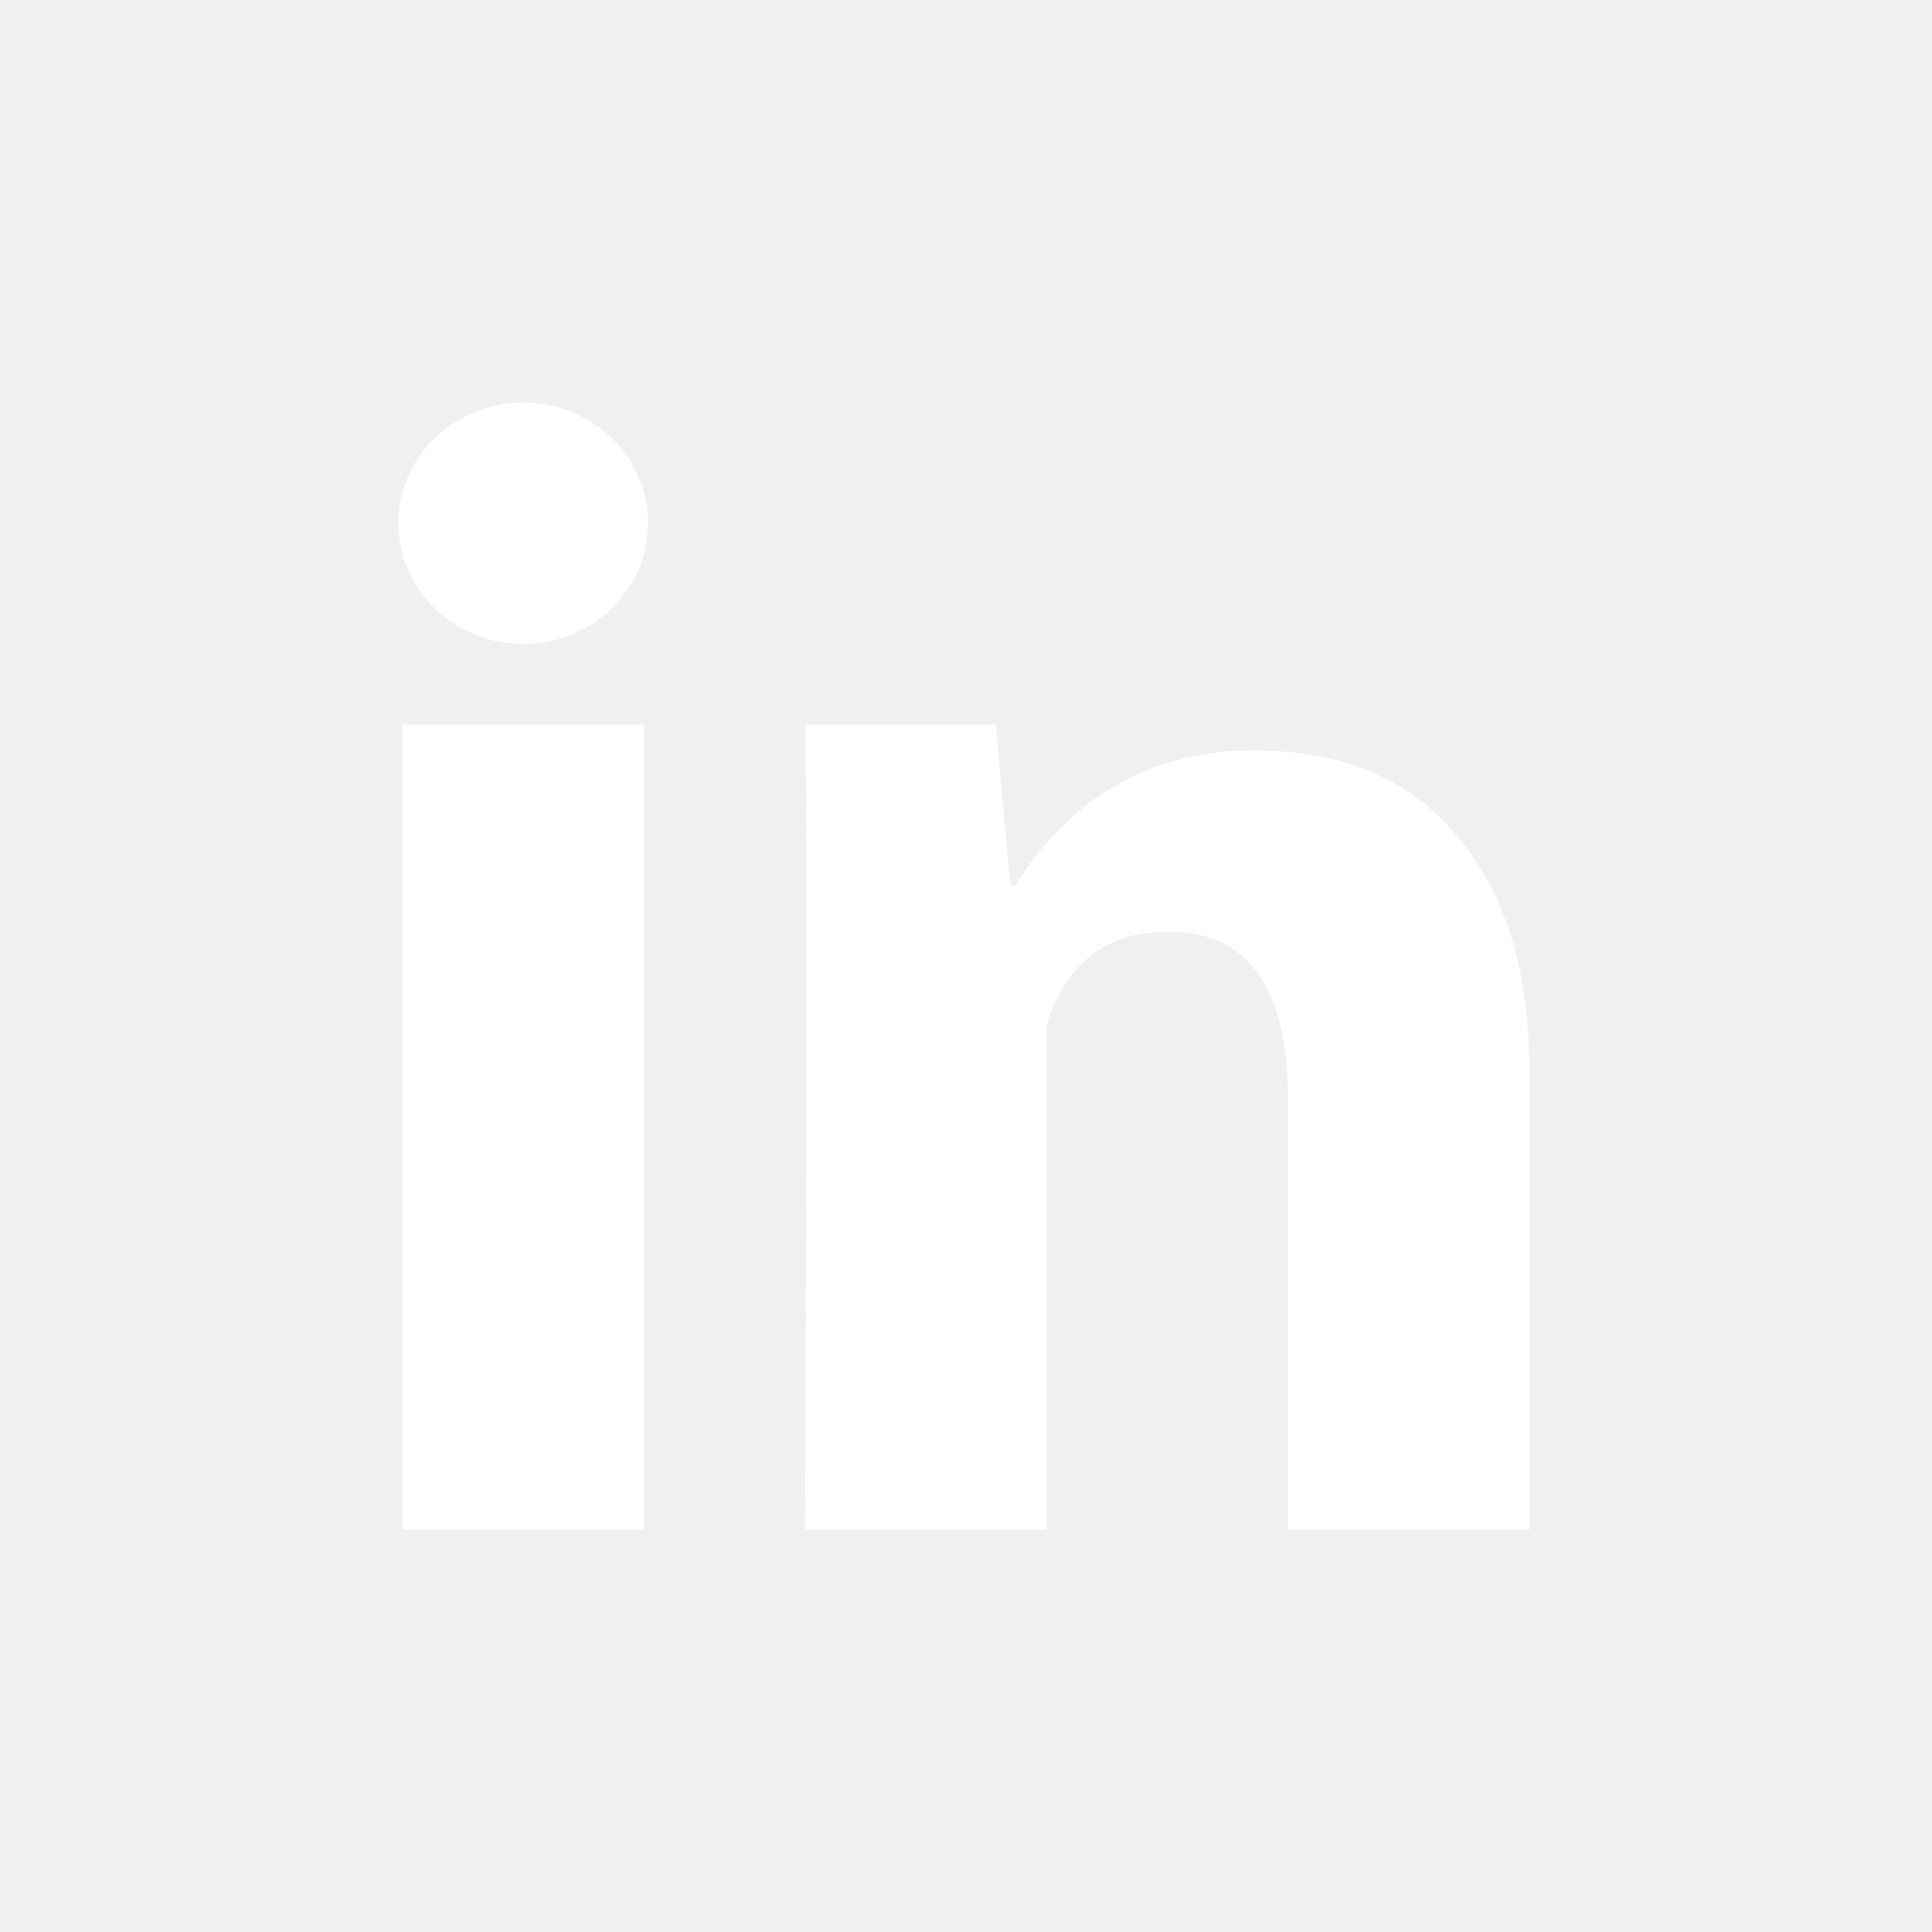
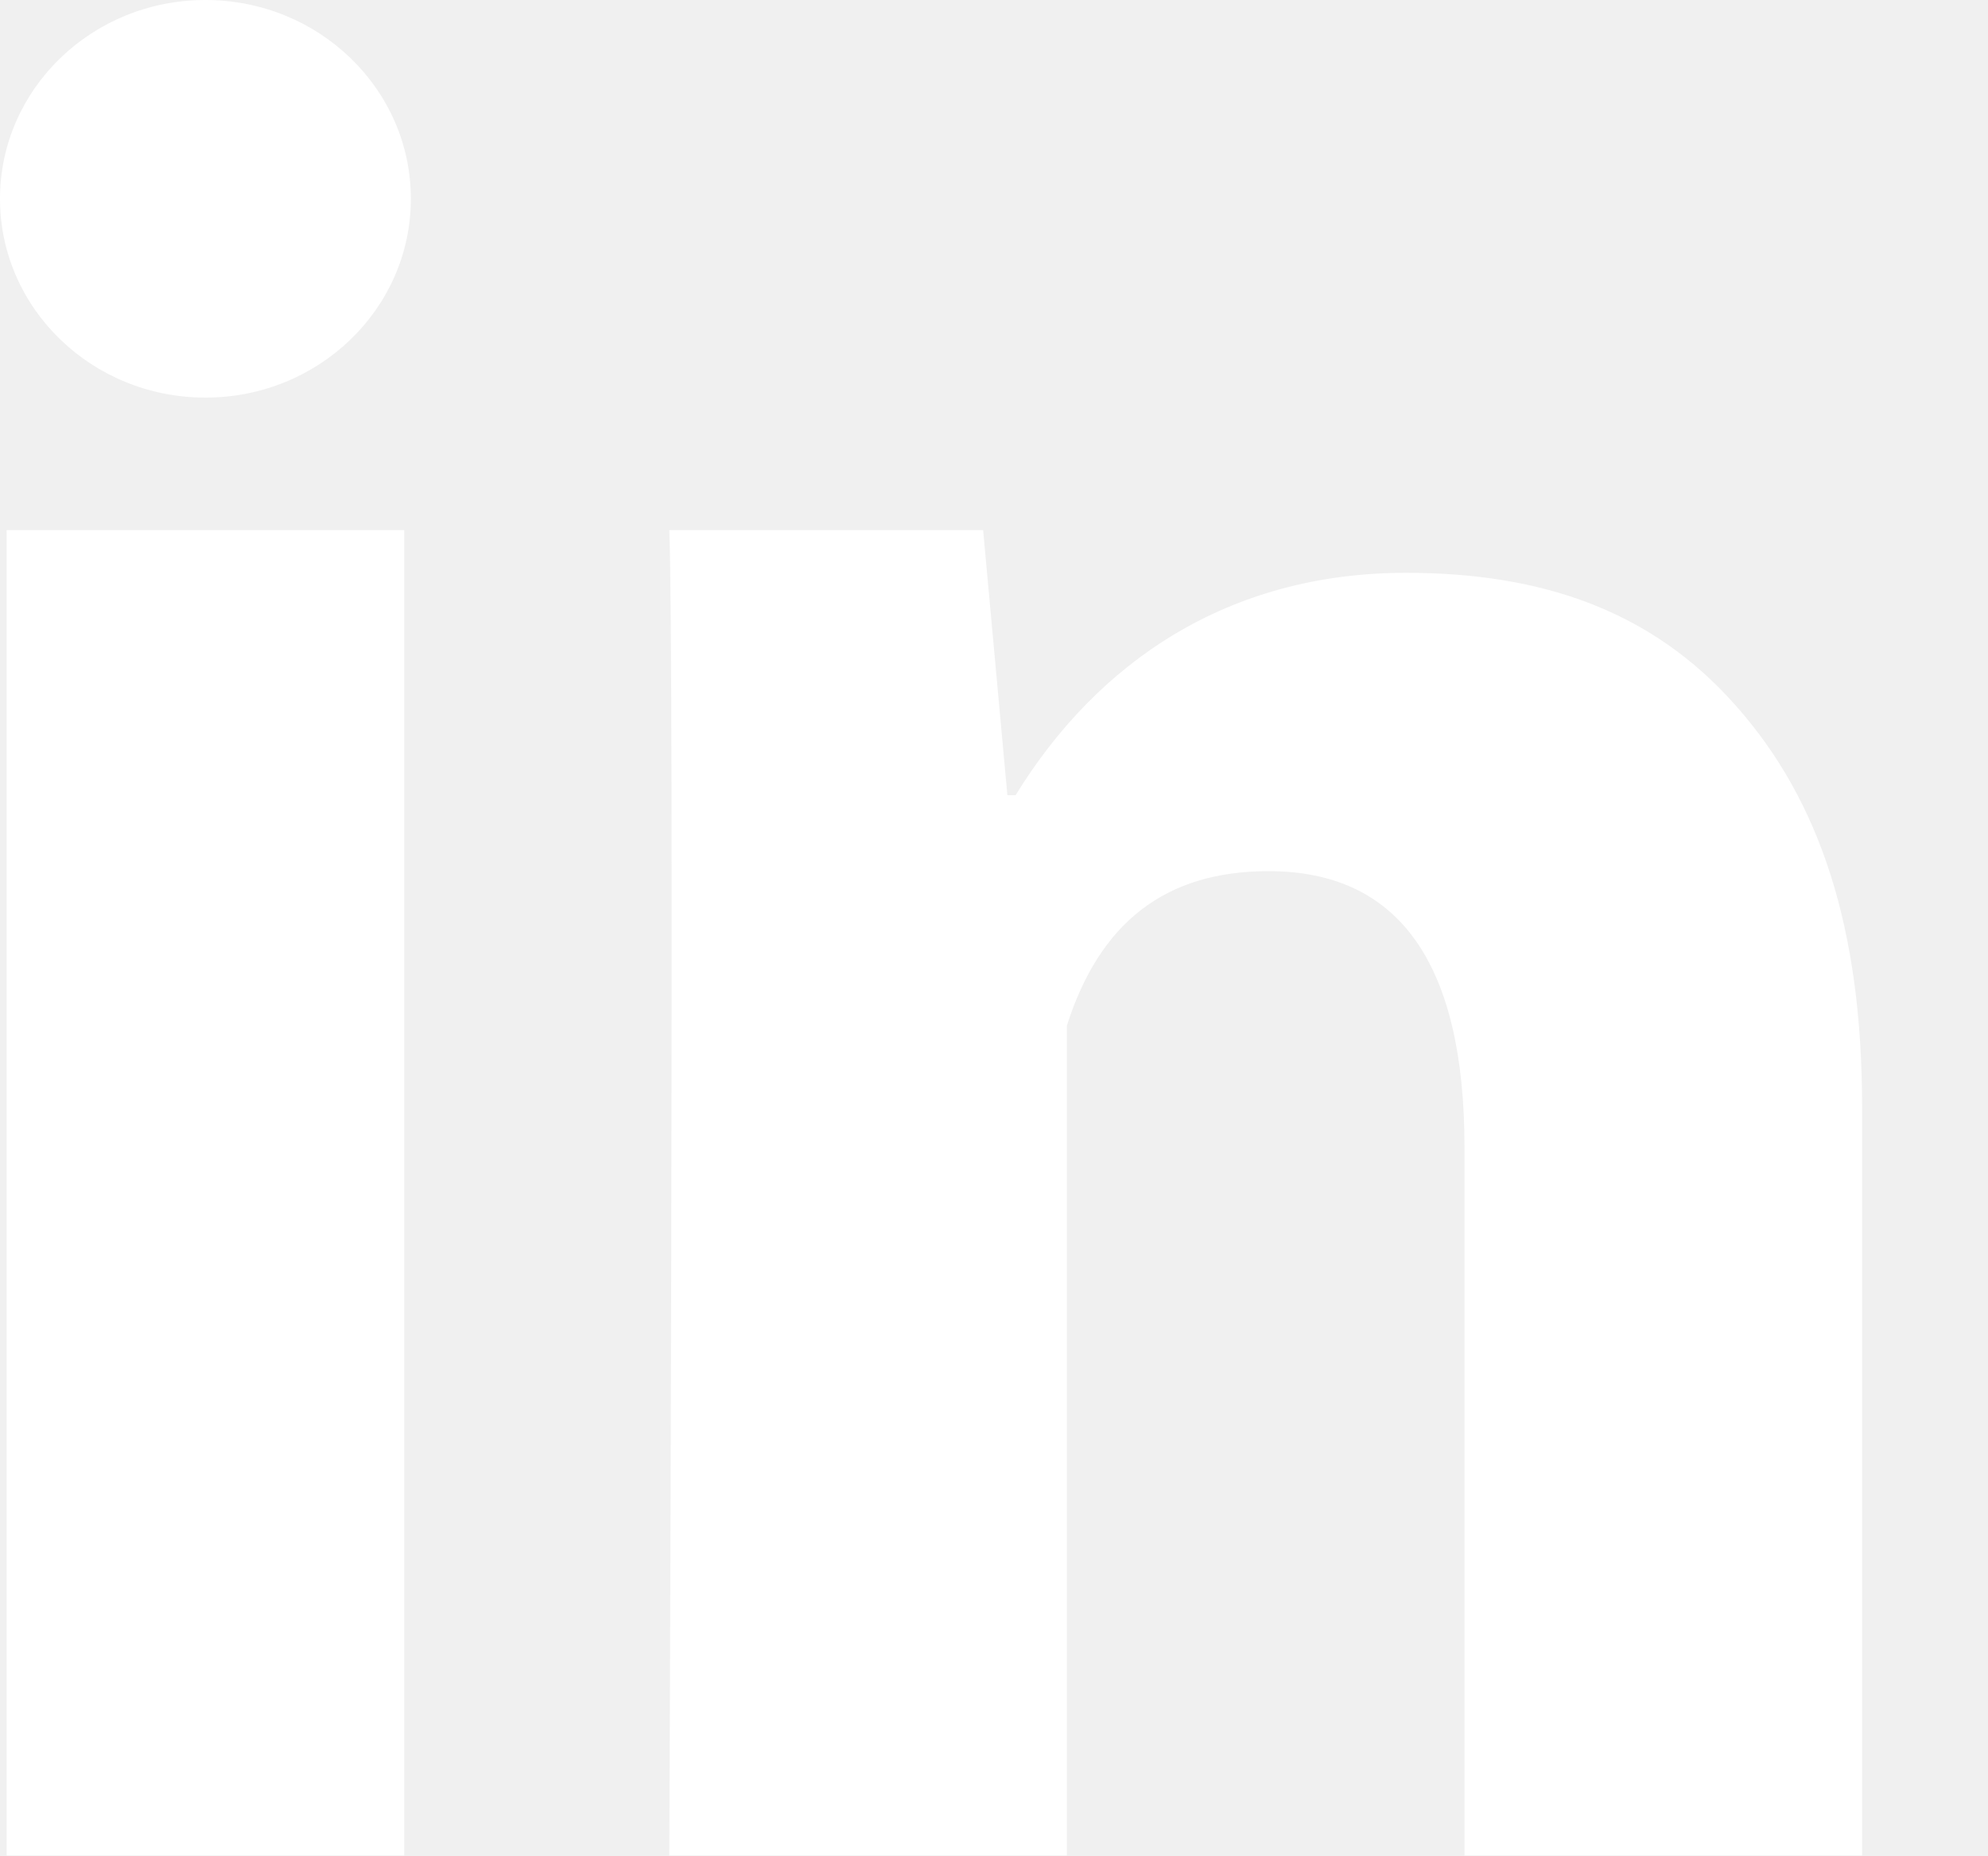
- <svg xmlns="http://www.w3.org/2000/svg" version="1.1" width="24" height="24" viewBox="0 0 24 24">
-   <path fill="#ffffff" d="M8 19h-3v-10h3v10zM19 19h-3v-5.342c0-1.392-0.496-2.085-1.479-2.085-0.779 0-1.273 0.388-1.521 1.165 0 1.262 0 6.262 0 6.262h-3c0 0 0.040-9 0-10h2.368l0.183 2h0.062c0.615-1 1.598-1.678 2.946-1.678 1.025 0 1.854 0.285 2.487 1.001 0.637 0.717 0.954 1.679 0.954 3.030v5.647z" />
-   <path fill="#ffffff" d="M8.050 6.5c0 0.828-0.694 1.5-1.55 1.5s-1.55-0.672-1.55-1.5c0-0.828 0.694-1.5 1.55-1.5s1.55 0.672 1.55 1.5z" />
+ <svg xmlns="http://www.w3.org/2000/svg" width="15" height="14" viewBox="0 0 15 14" fill="none">
+   <path d="M3.05 14H0.05V4H3.05V14ZM14.05 14H11.05V8.658C11.05 7.266 10.554 6.573 9.571 6.573C8.792 6.573 8.298 6.961 8.05 7.738C8.05 9 8.05 14 8.05 14H5.05C5.05 14 5.09 5 5.05 4H7.418L7.601 6H7.663C8.278 5 9.261 4.322 10.609 4.322C11.634 4.322 12.463 4.607 13.096 5.323C13.733 6.04 14.05 7.002 14.05 8.353V14Z" fill="white" />
+   <path d="M3.1 1.5C3.1 2.328 2.406 3 1.55 3C0.694 3 0 2.328 0 1.5C0 0.672 0.694 0 1.55 0C2.406 0 3.1 0.672 3.1 1.5Z" fill="white" />
</svg>
